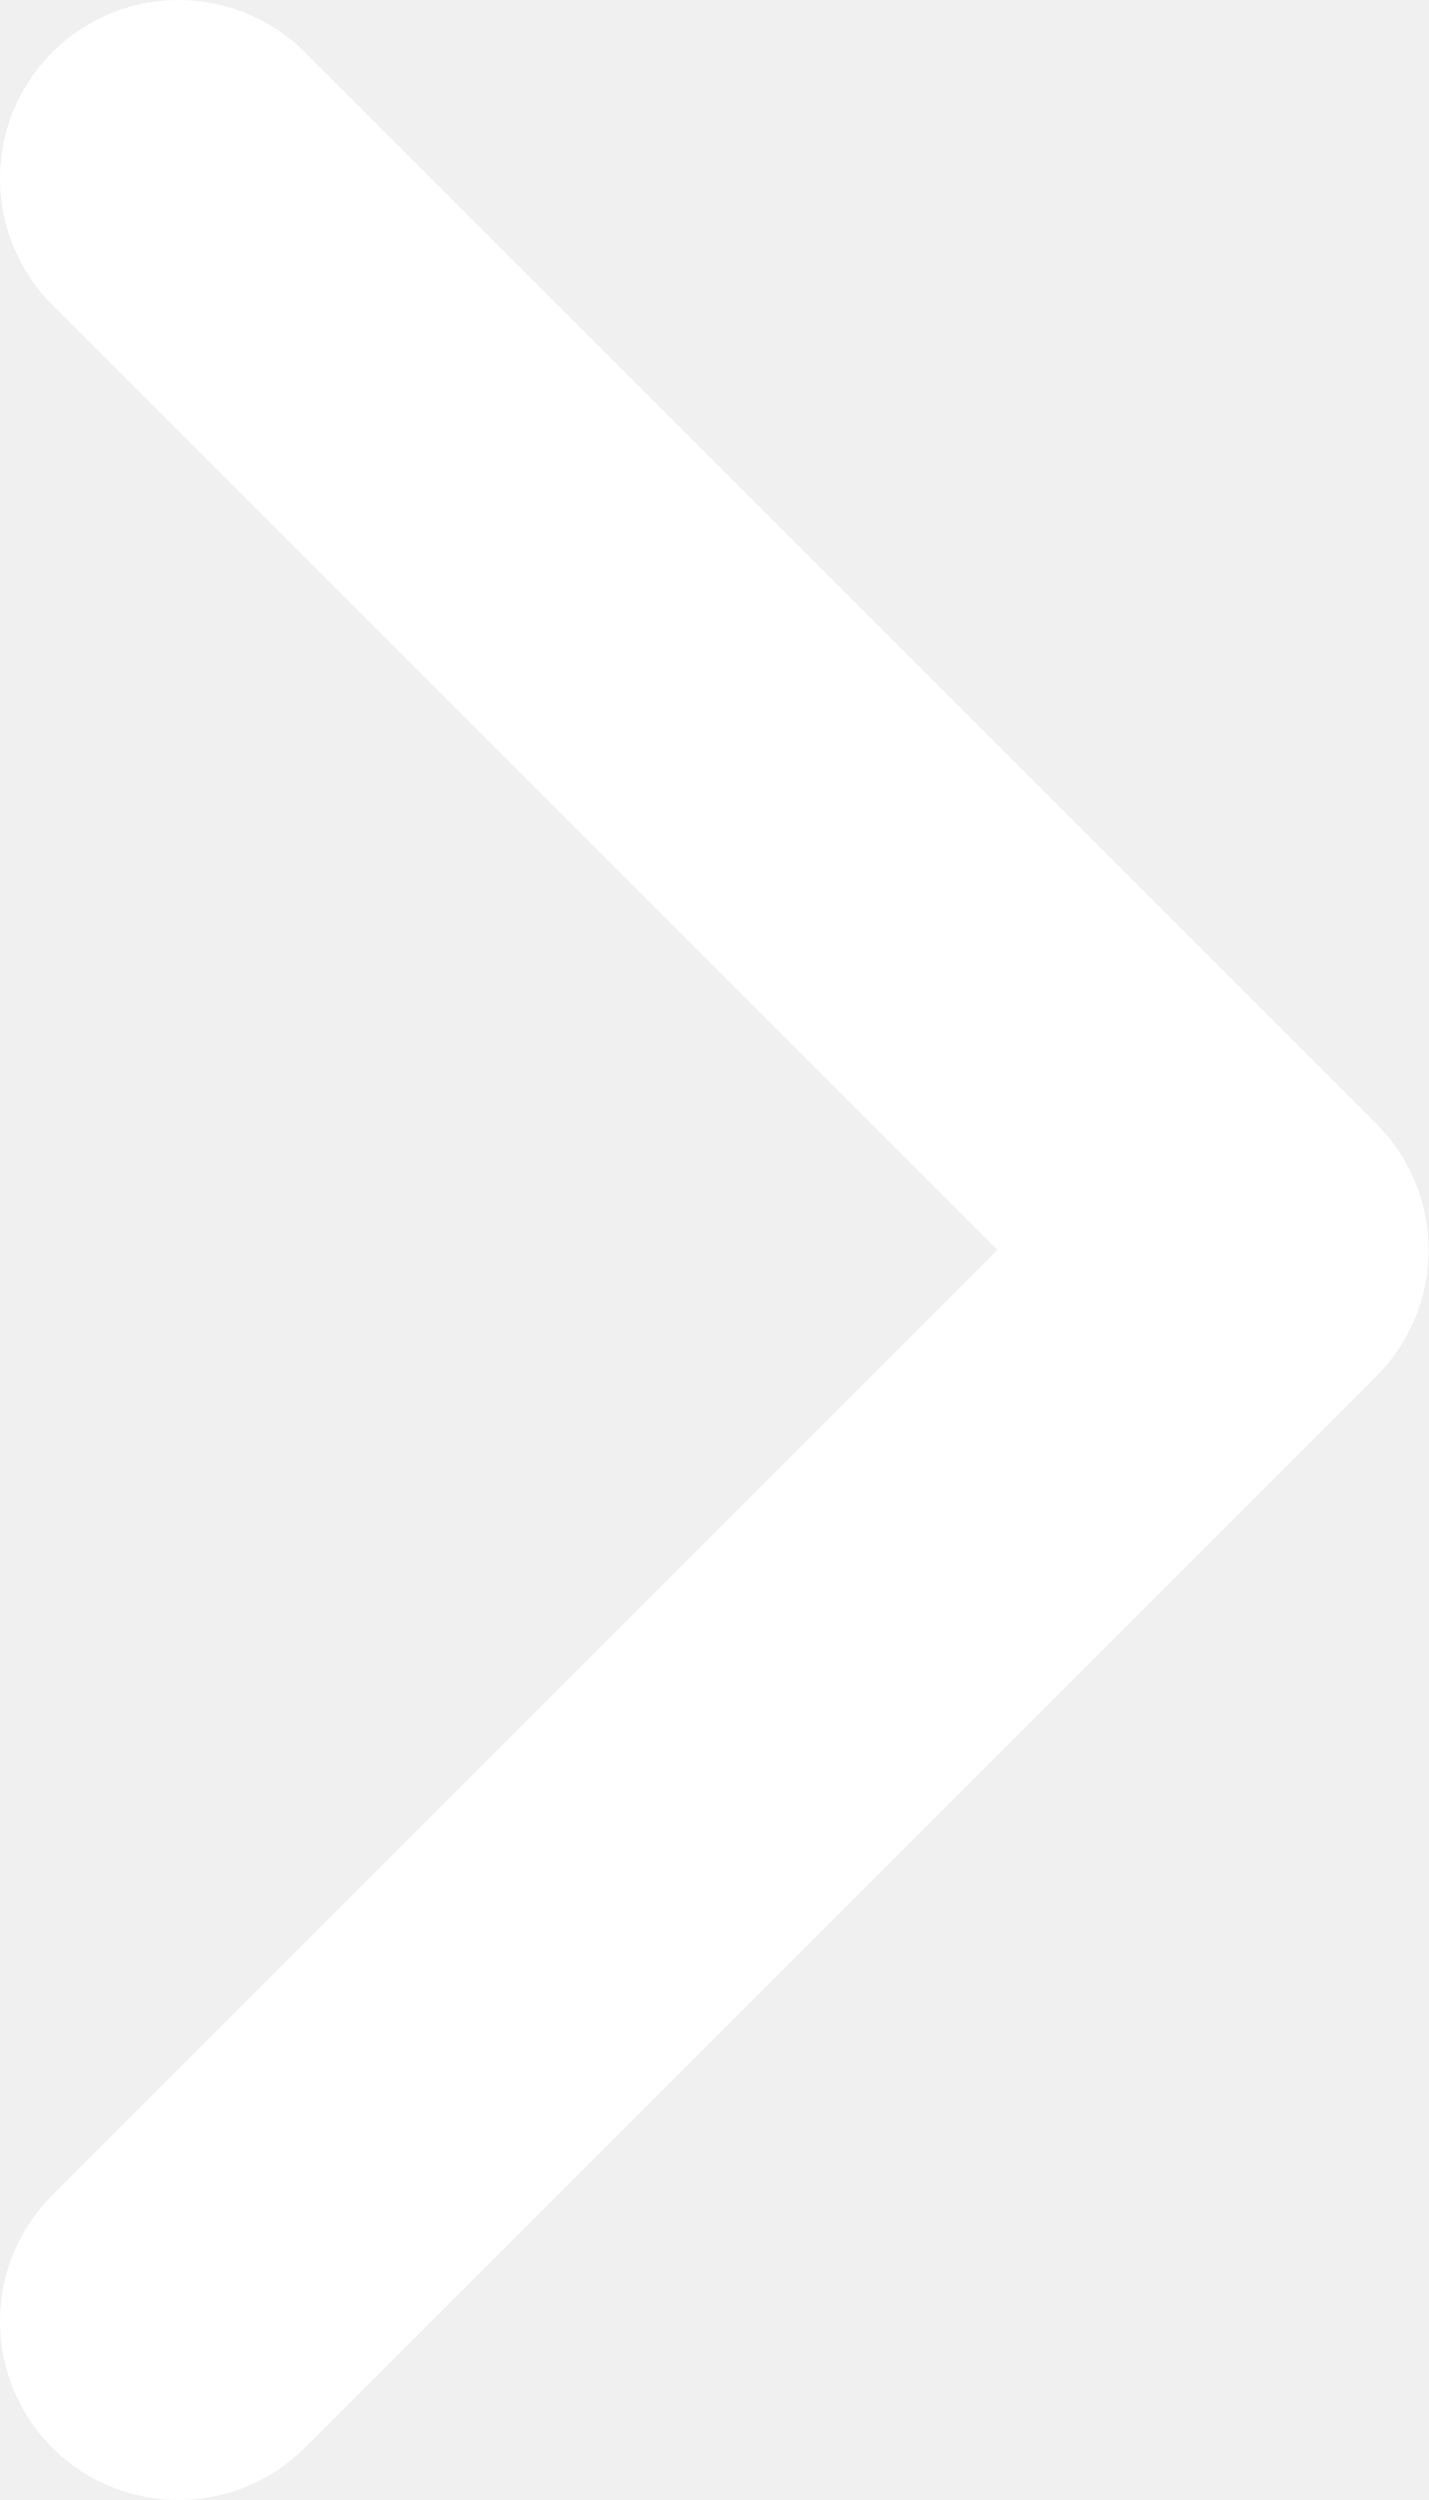
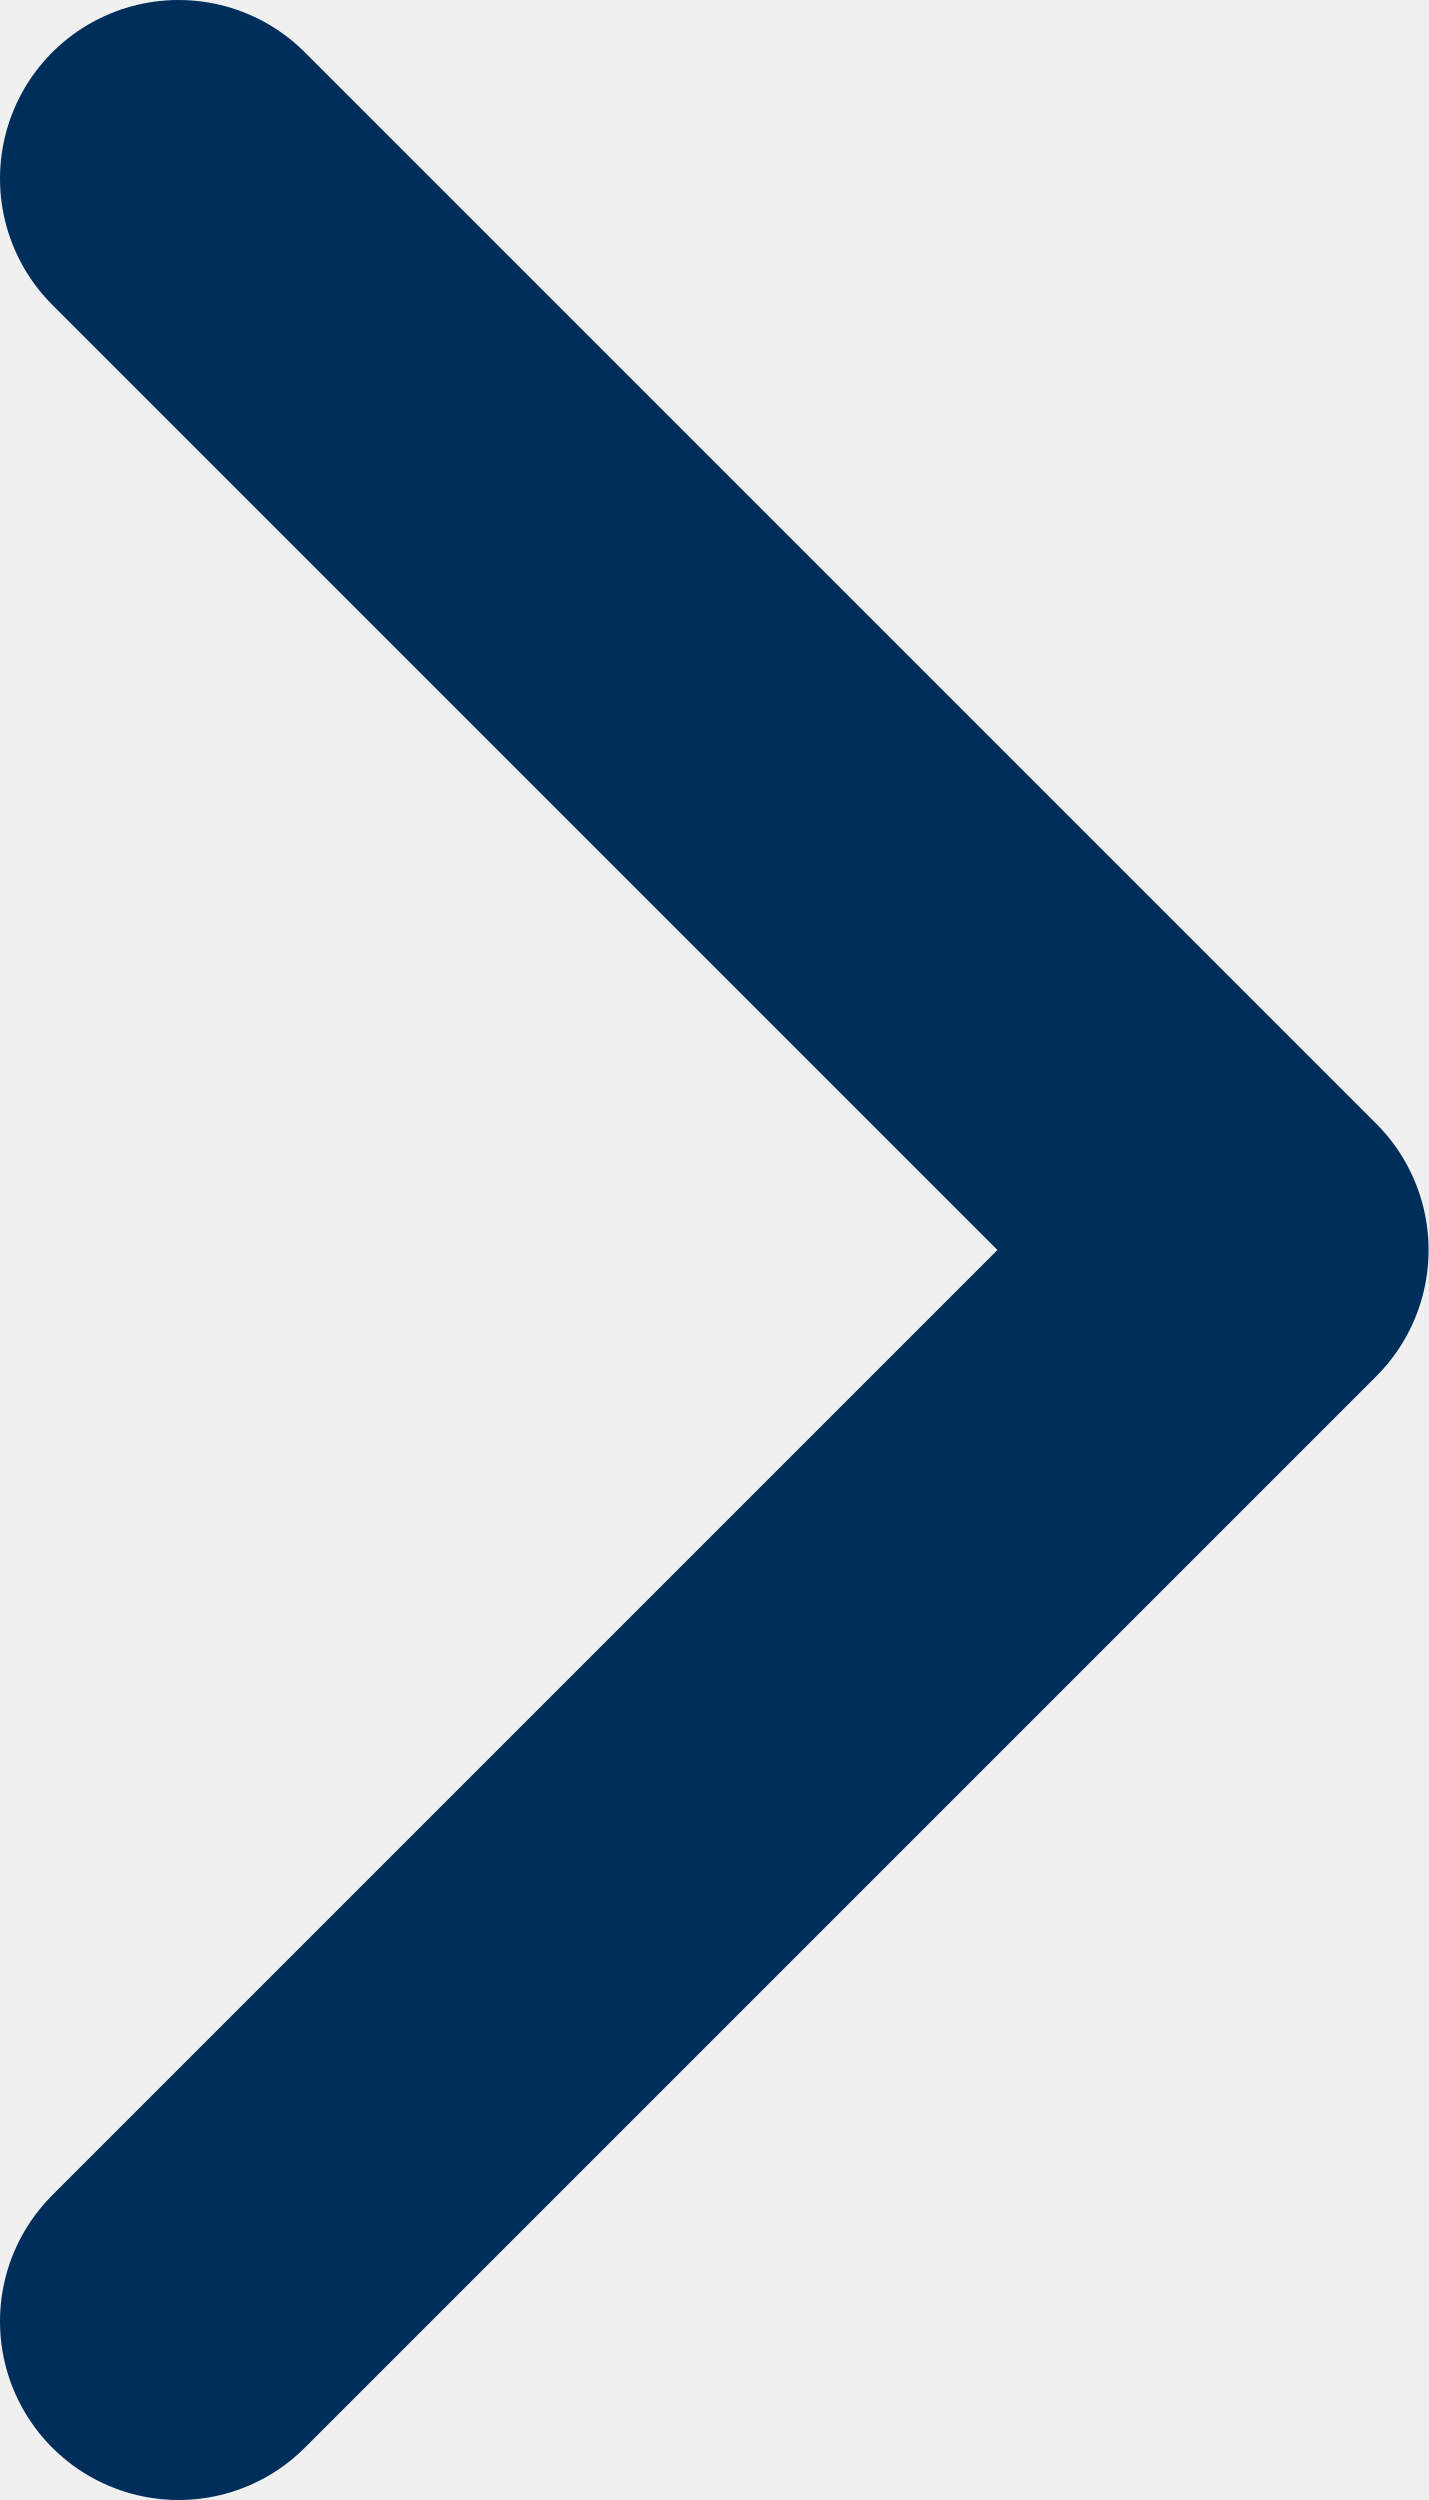
<svg xmlns="http://www.w3.org/2000/svg" width="8" height="14" viewBox="0 0 8 14" fill="none">
-   <path d="M1 13L7 7L1 1" stroke="white" stroke-width="2" stroke-linecap="round" stroke-linejoin="round" />
+   <path d="M1 13L7 7L1 1" stroke="#002e5b" stroke-width="2" stroke-linecap="round" stroke-linejoin="round" />
</svg>
